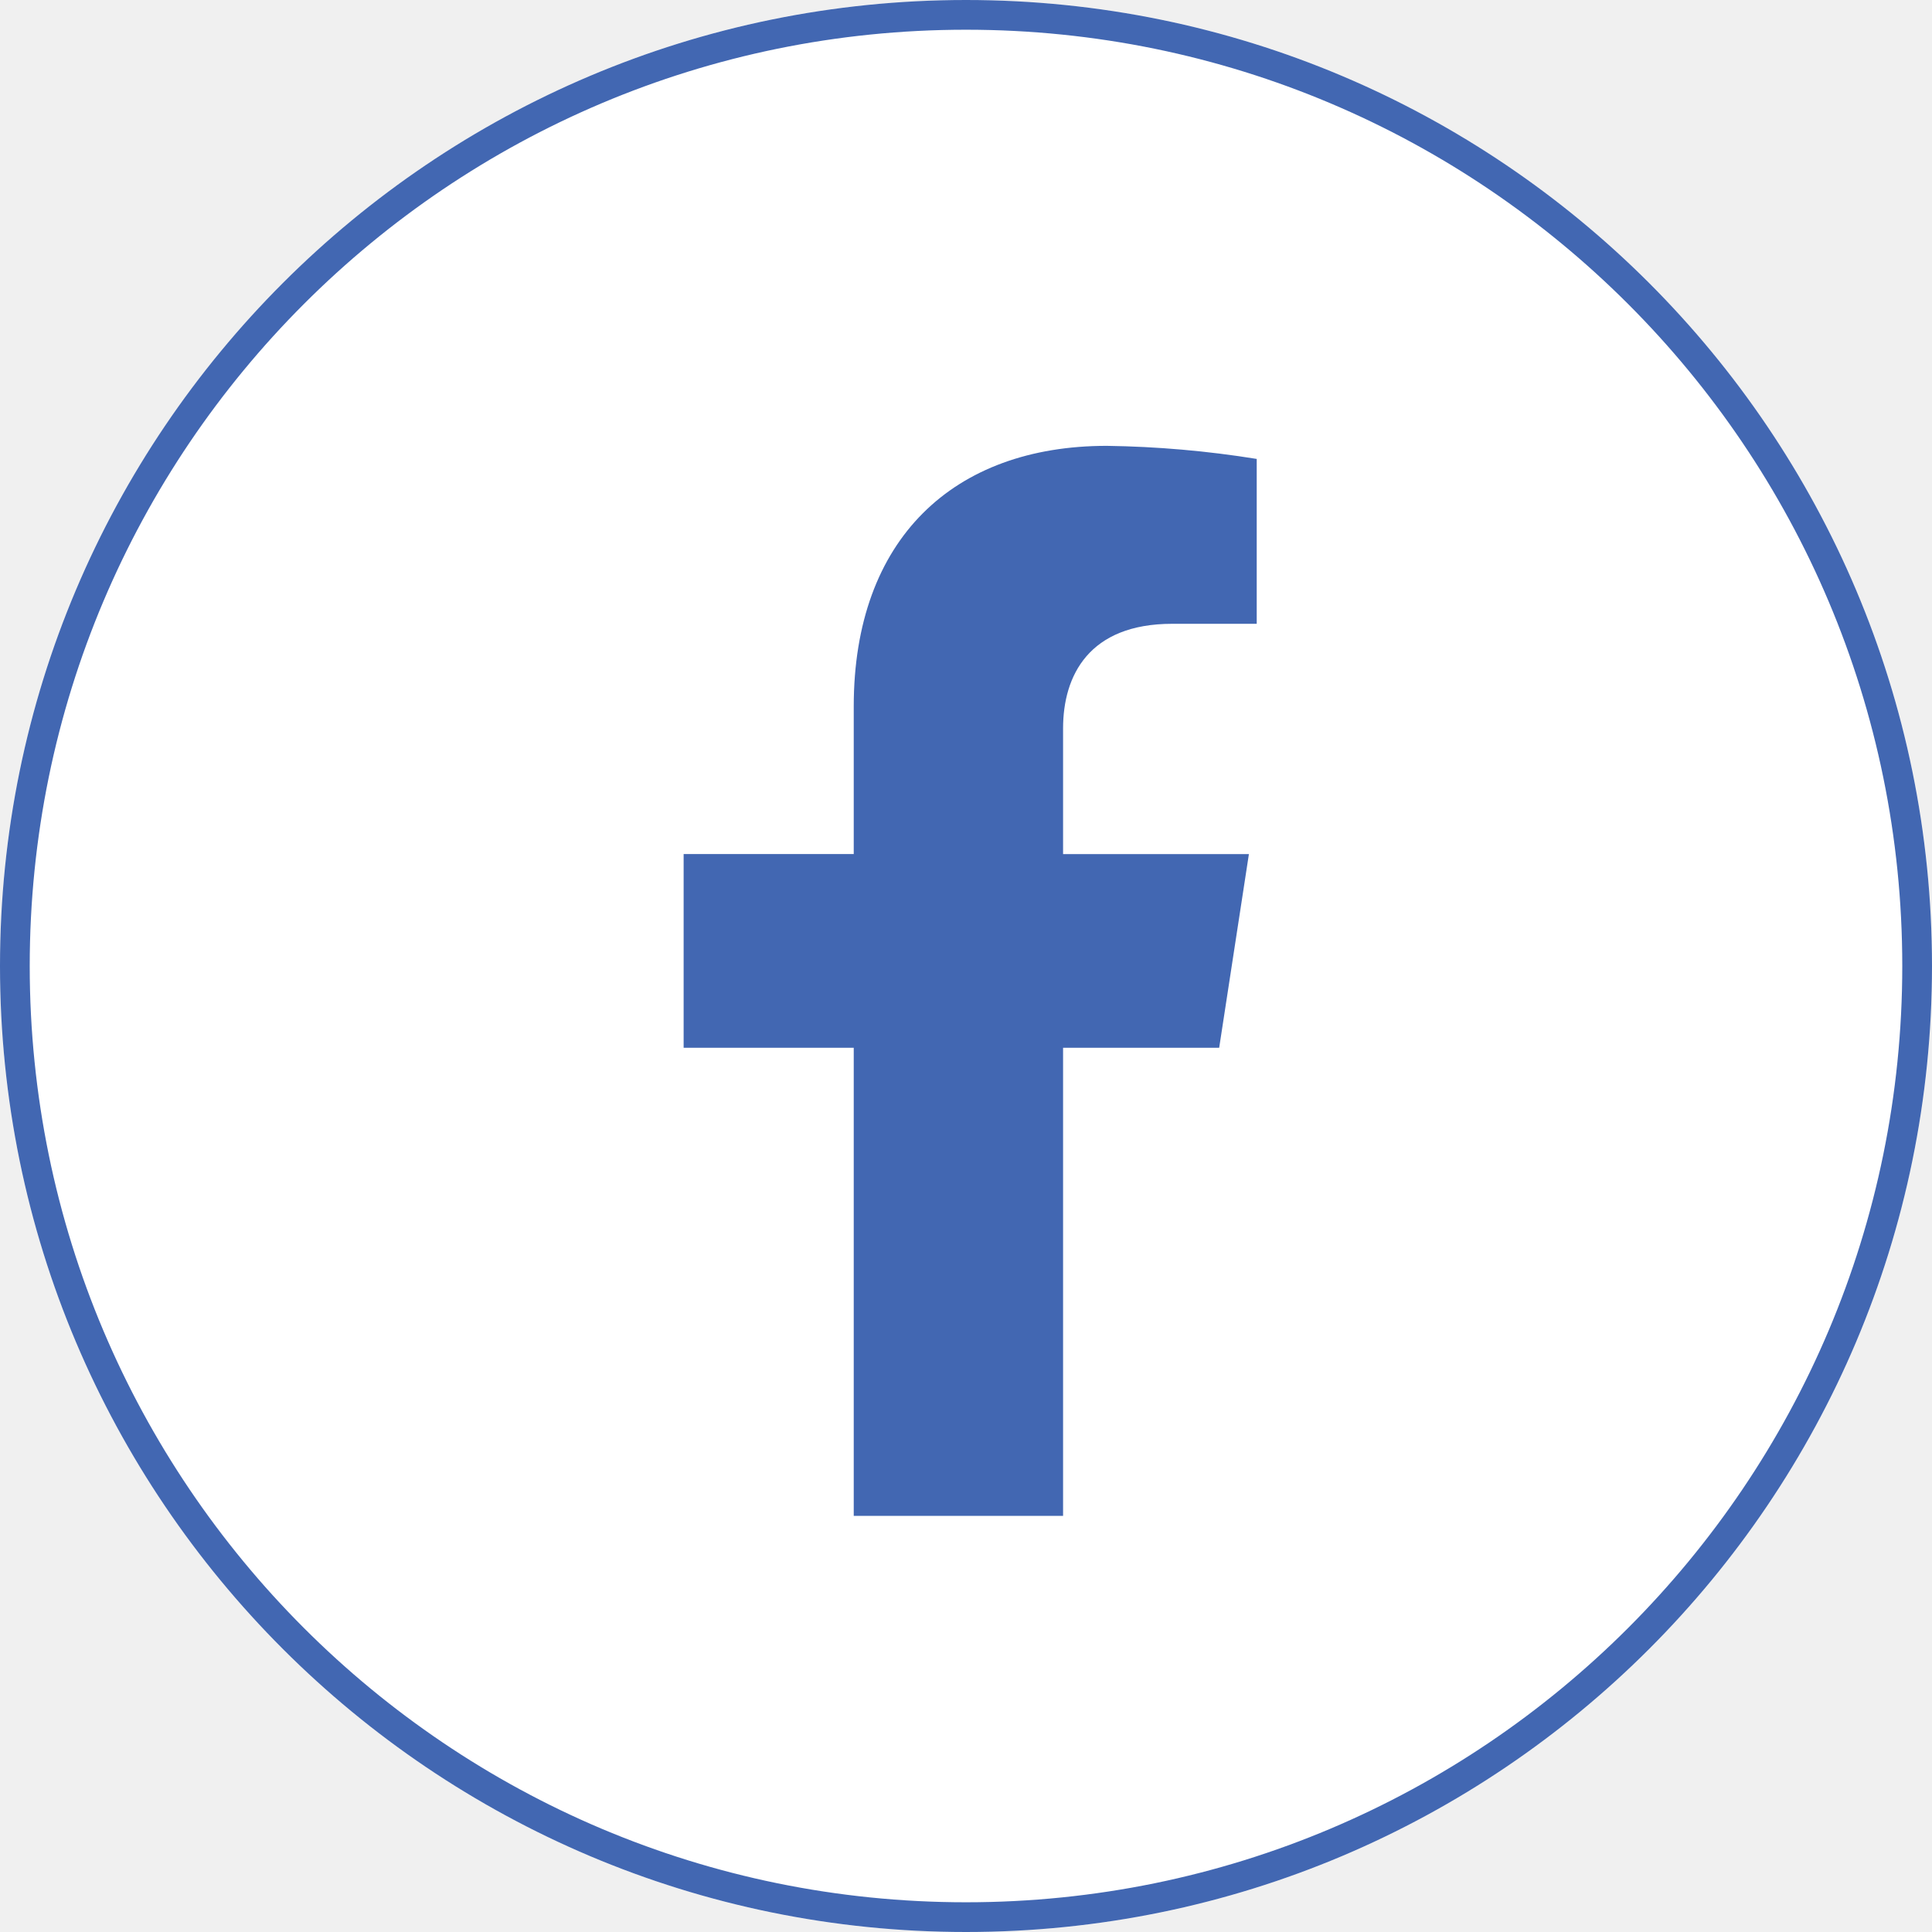
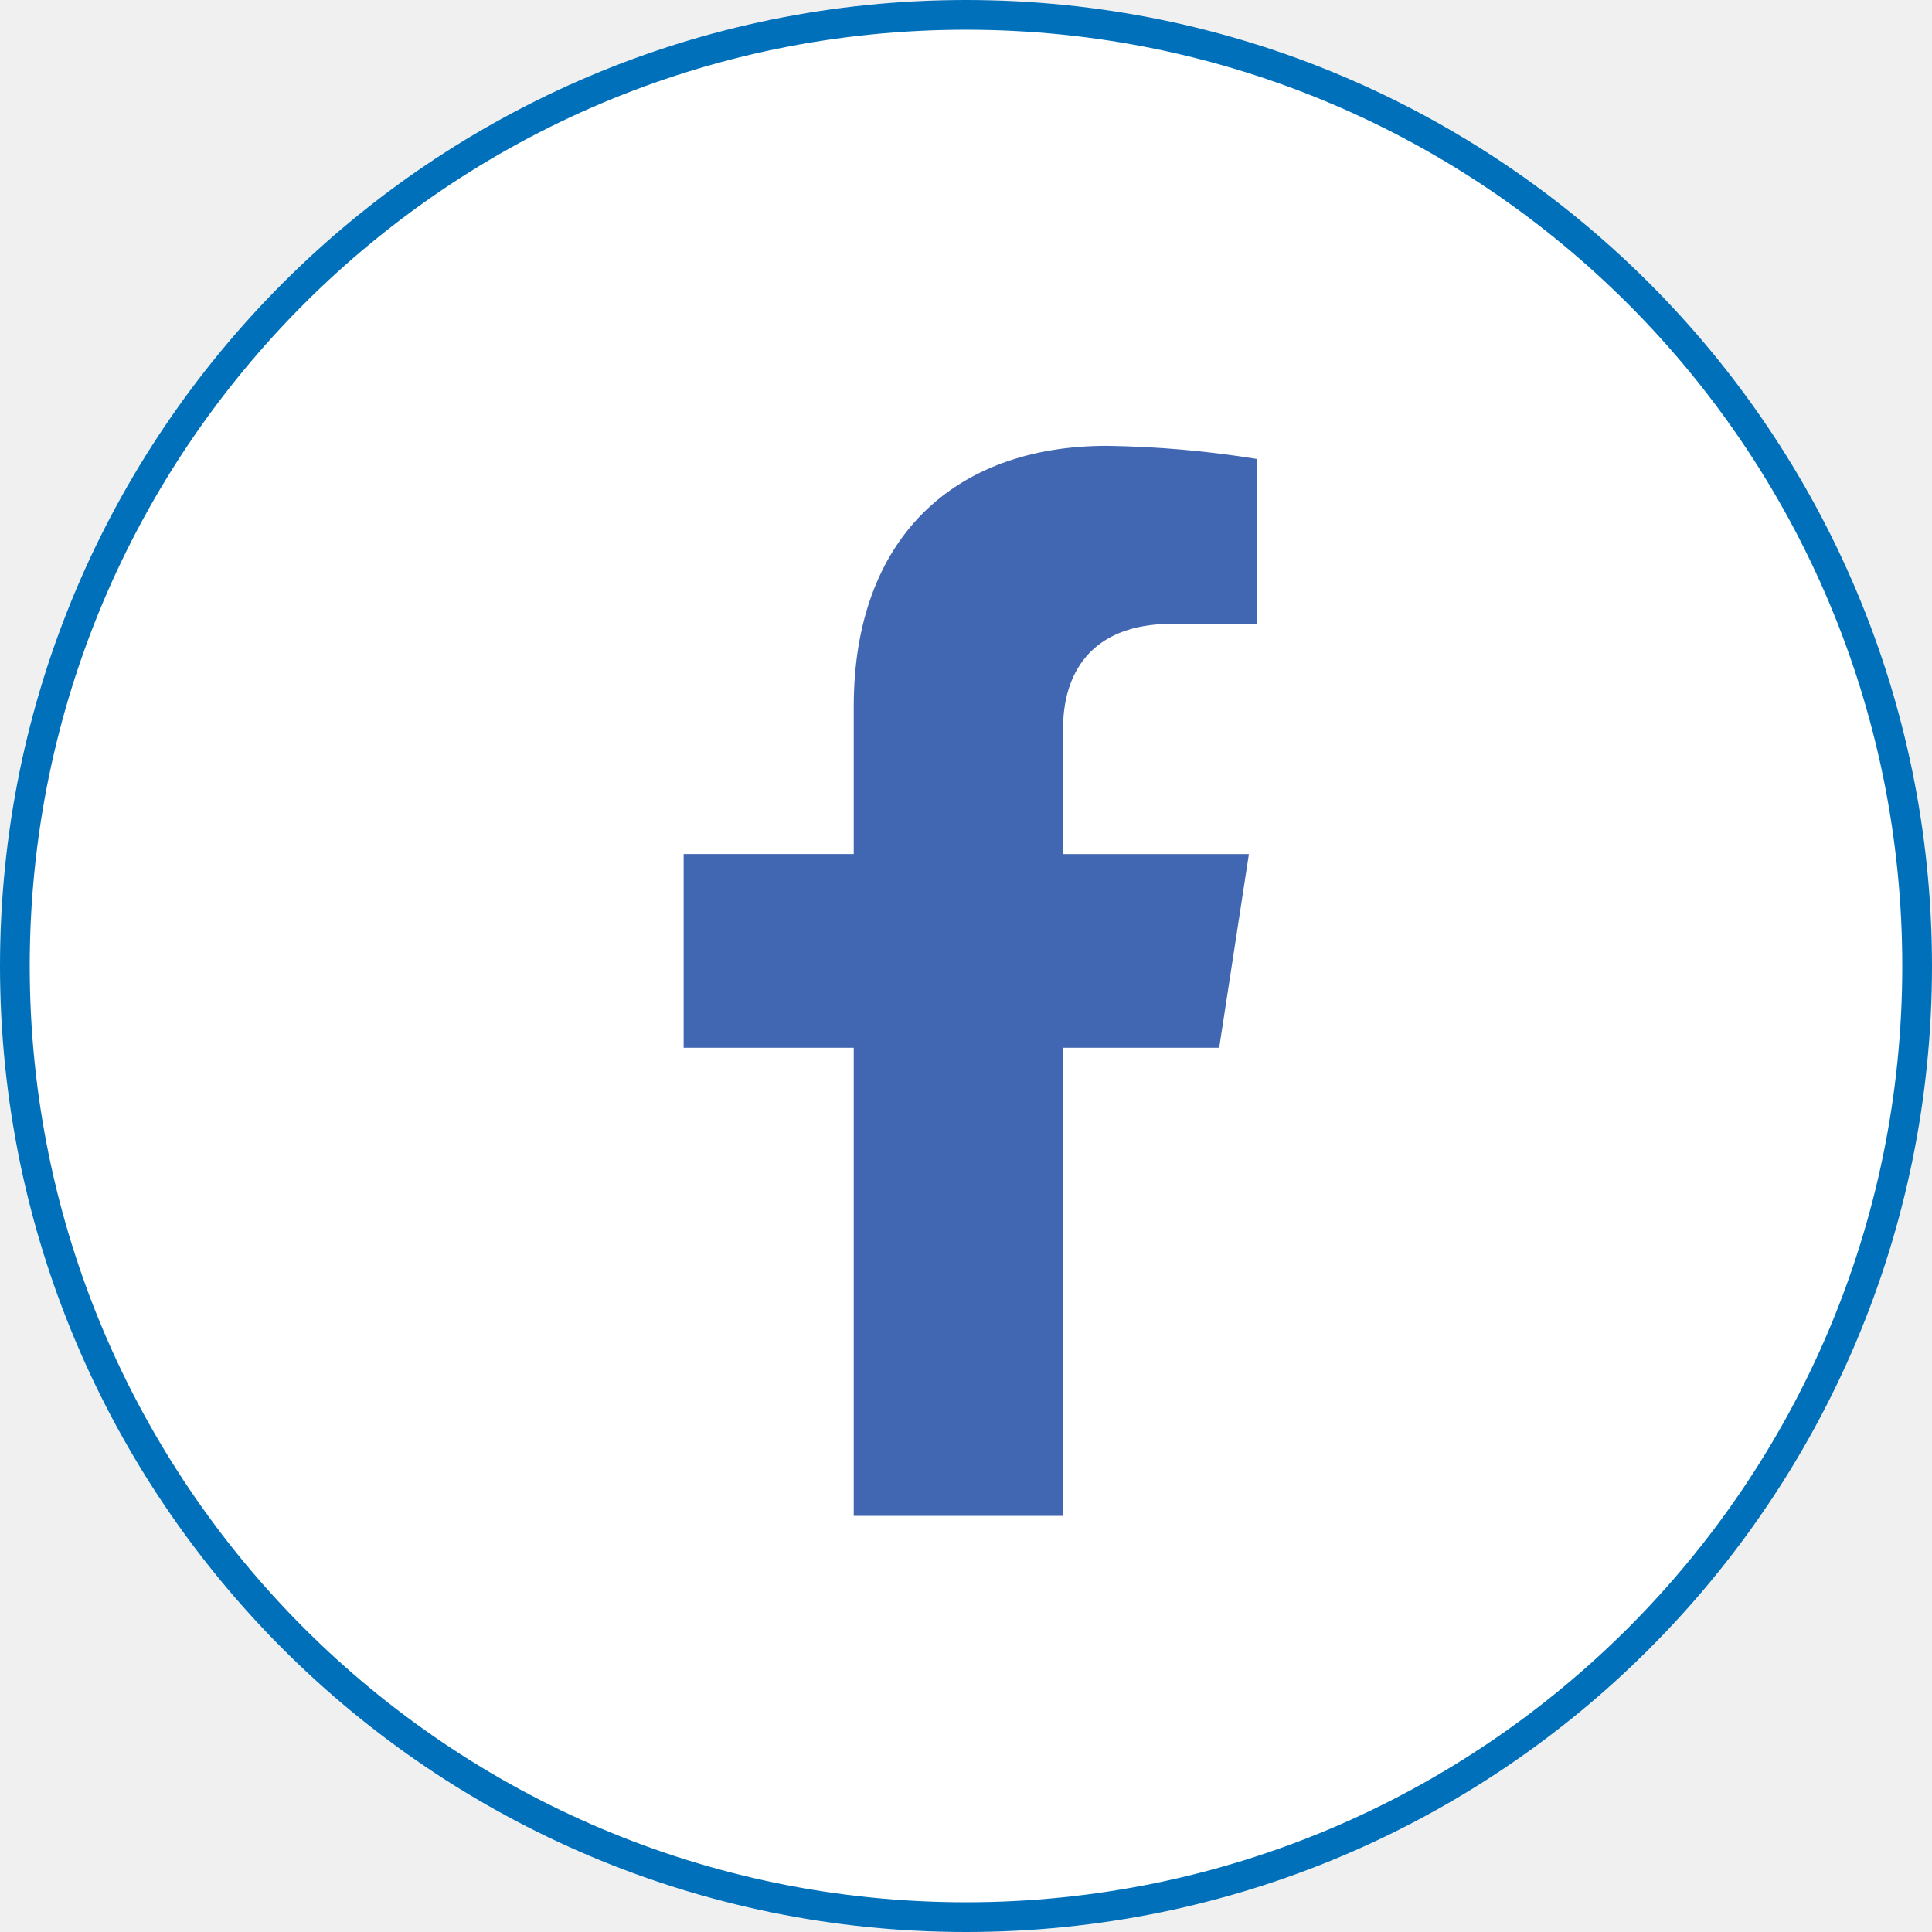
<svg xmlns="http://www.w3.org/2000/svg" width="35px" height="35px" viewBox="0 0 65 65">
-   <g id="Ellipse_1" data-name="Ellipse 1" fill="#fff" stroke="#4267B2" stroke-width="1">
+   <g id="Ellipse_1" data-name="Ellipse 1" fill="#fff" stroke="#0070ba" stroke-width="1">
    <circle cx="32.5" cy="32.5" r="32.5" stroke="none" />
    <circle cx="32.5" cy="32.5" r="32" fill="none" />
  </g>
  <path id="Icon_awesome-facebook-f" data-name="Icon awesome-facebook-f" d="M19.627,20.25l1-6.515H14.375V9.507c0-1.782.873-3.52,3.673-3.52h2.842V.44A34.658,34.658,0,0,0,15.846,0C10.7,0,7.332,3.12,7.332,8.769v4.965H1.609V20.25H7.332V36h7.043V20.25Z" transform="translate(21.391 15)" fill="#4267B2" />
</svg>
